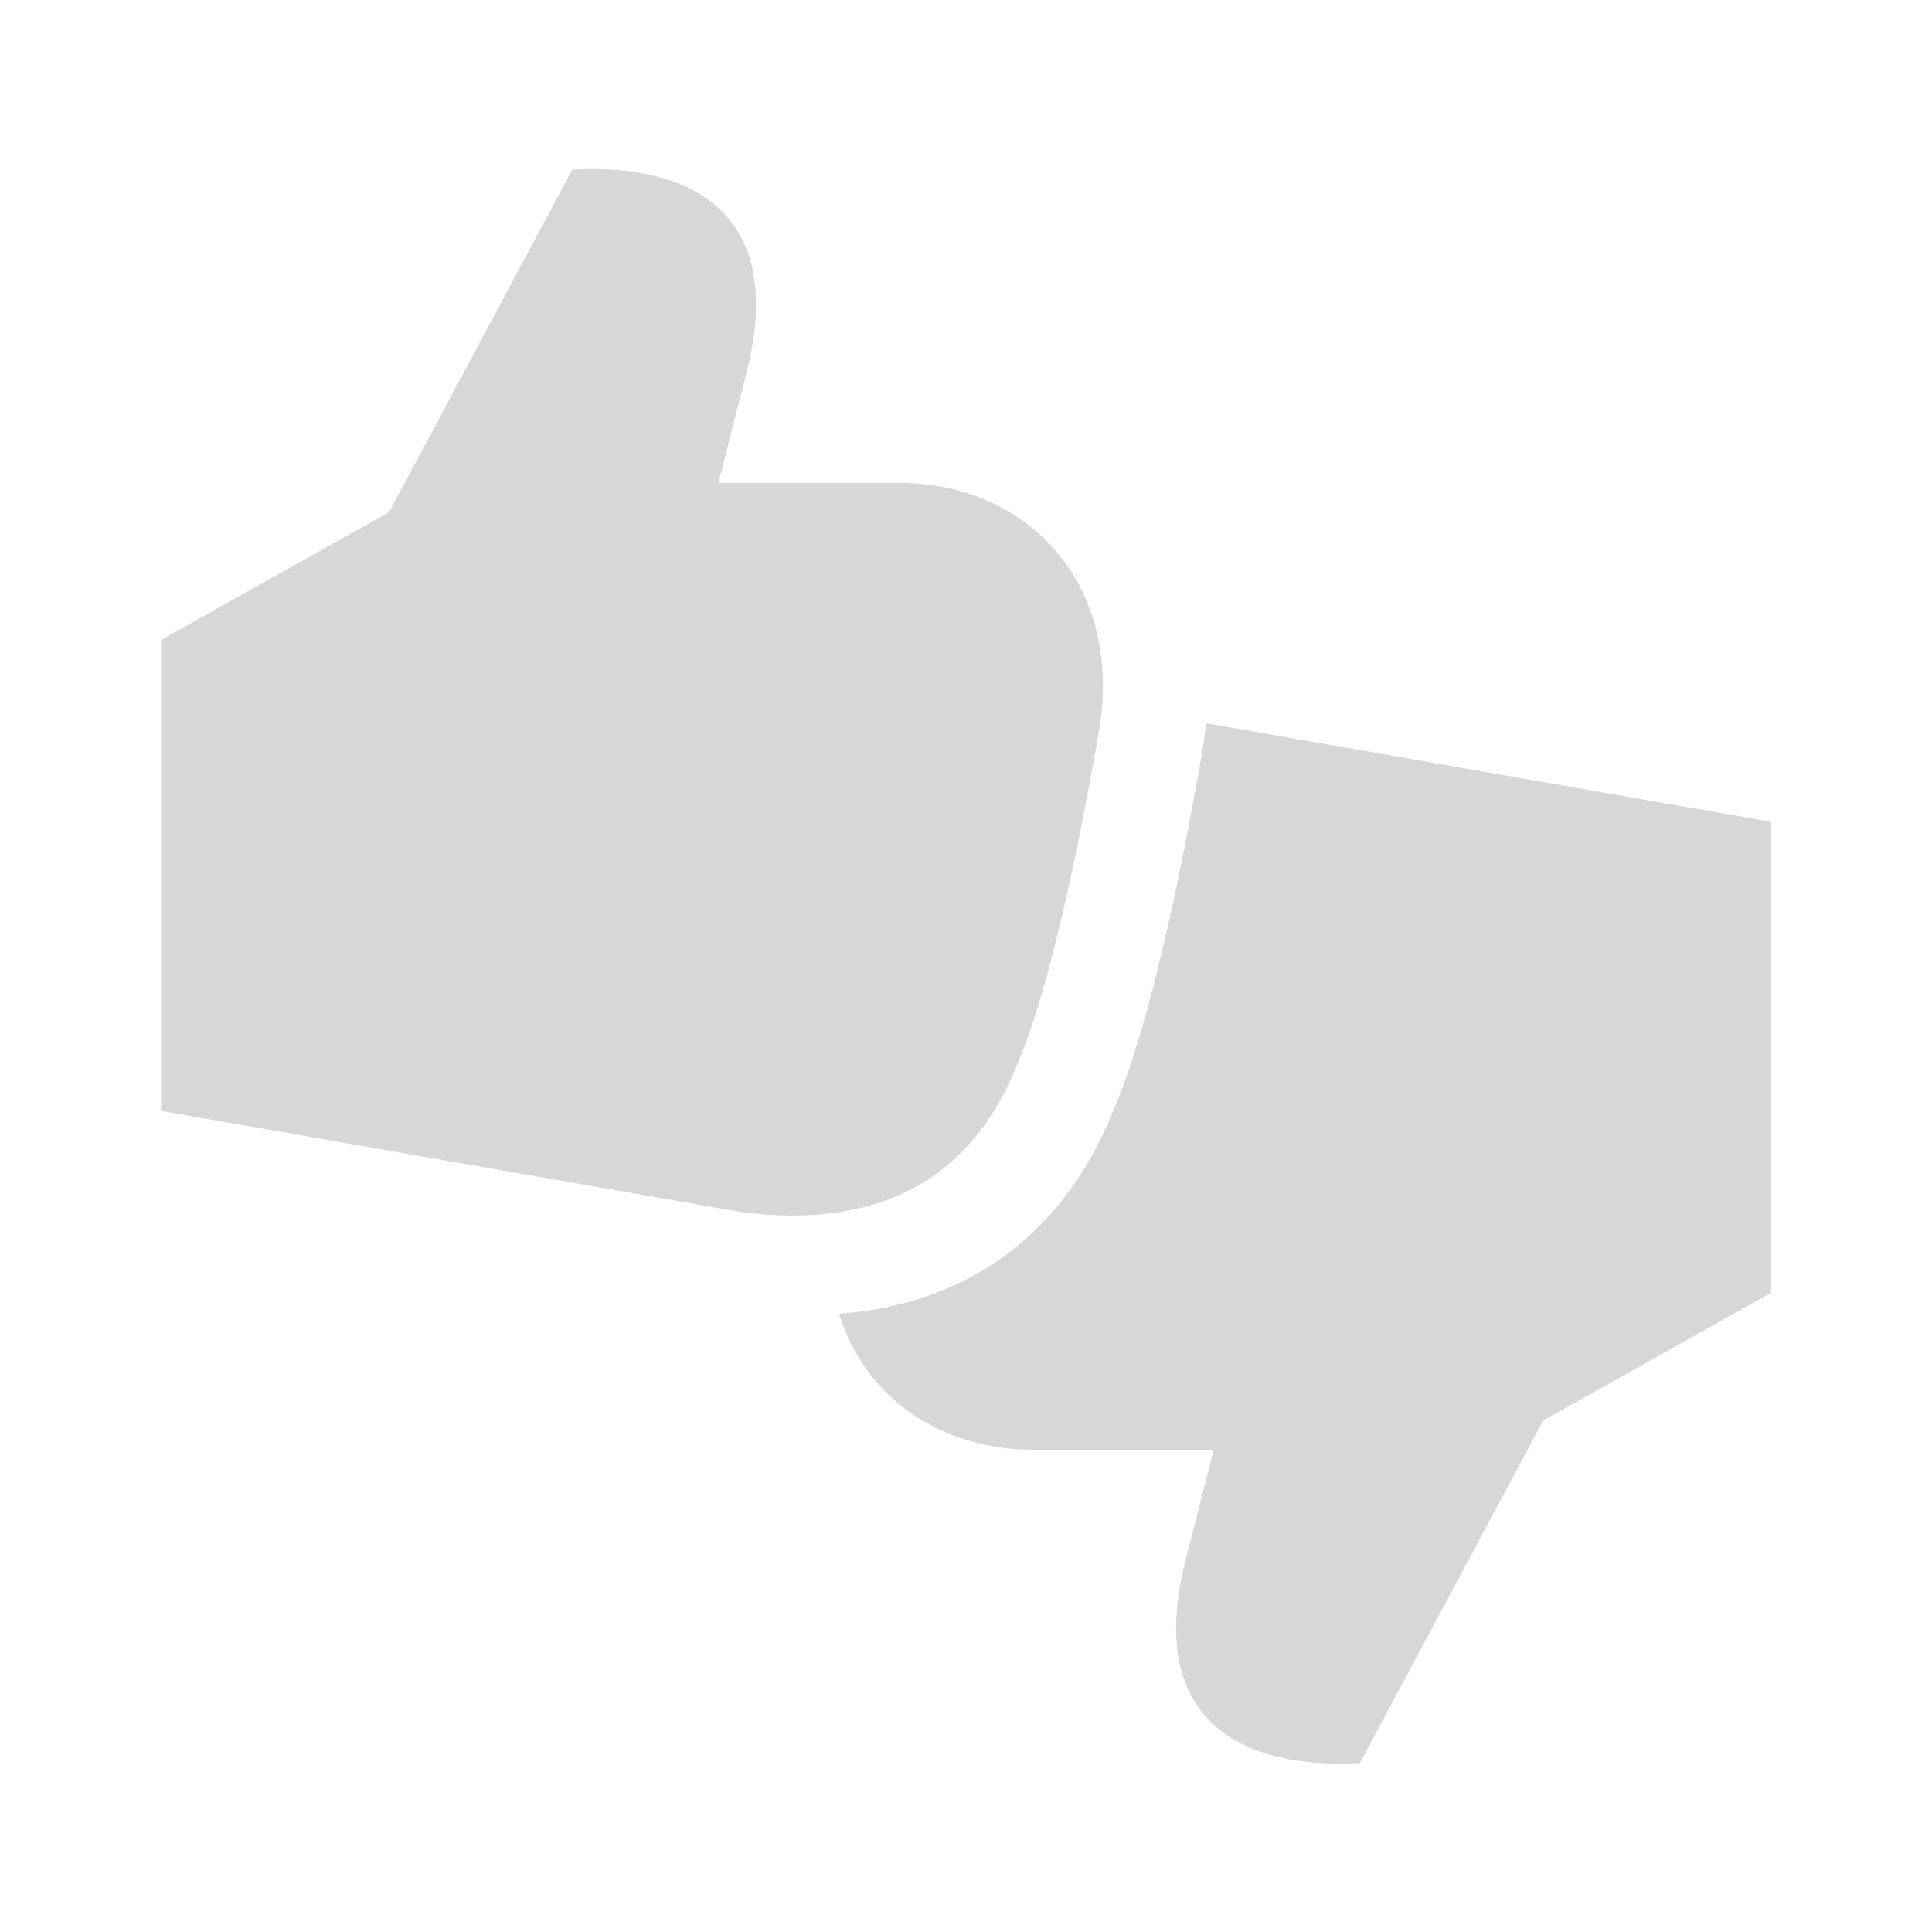
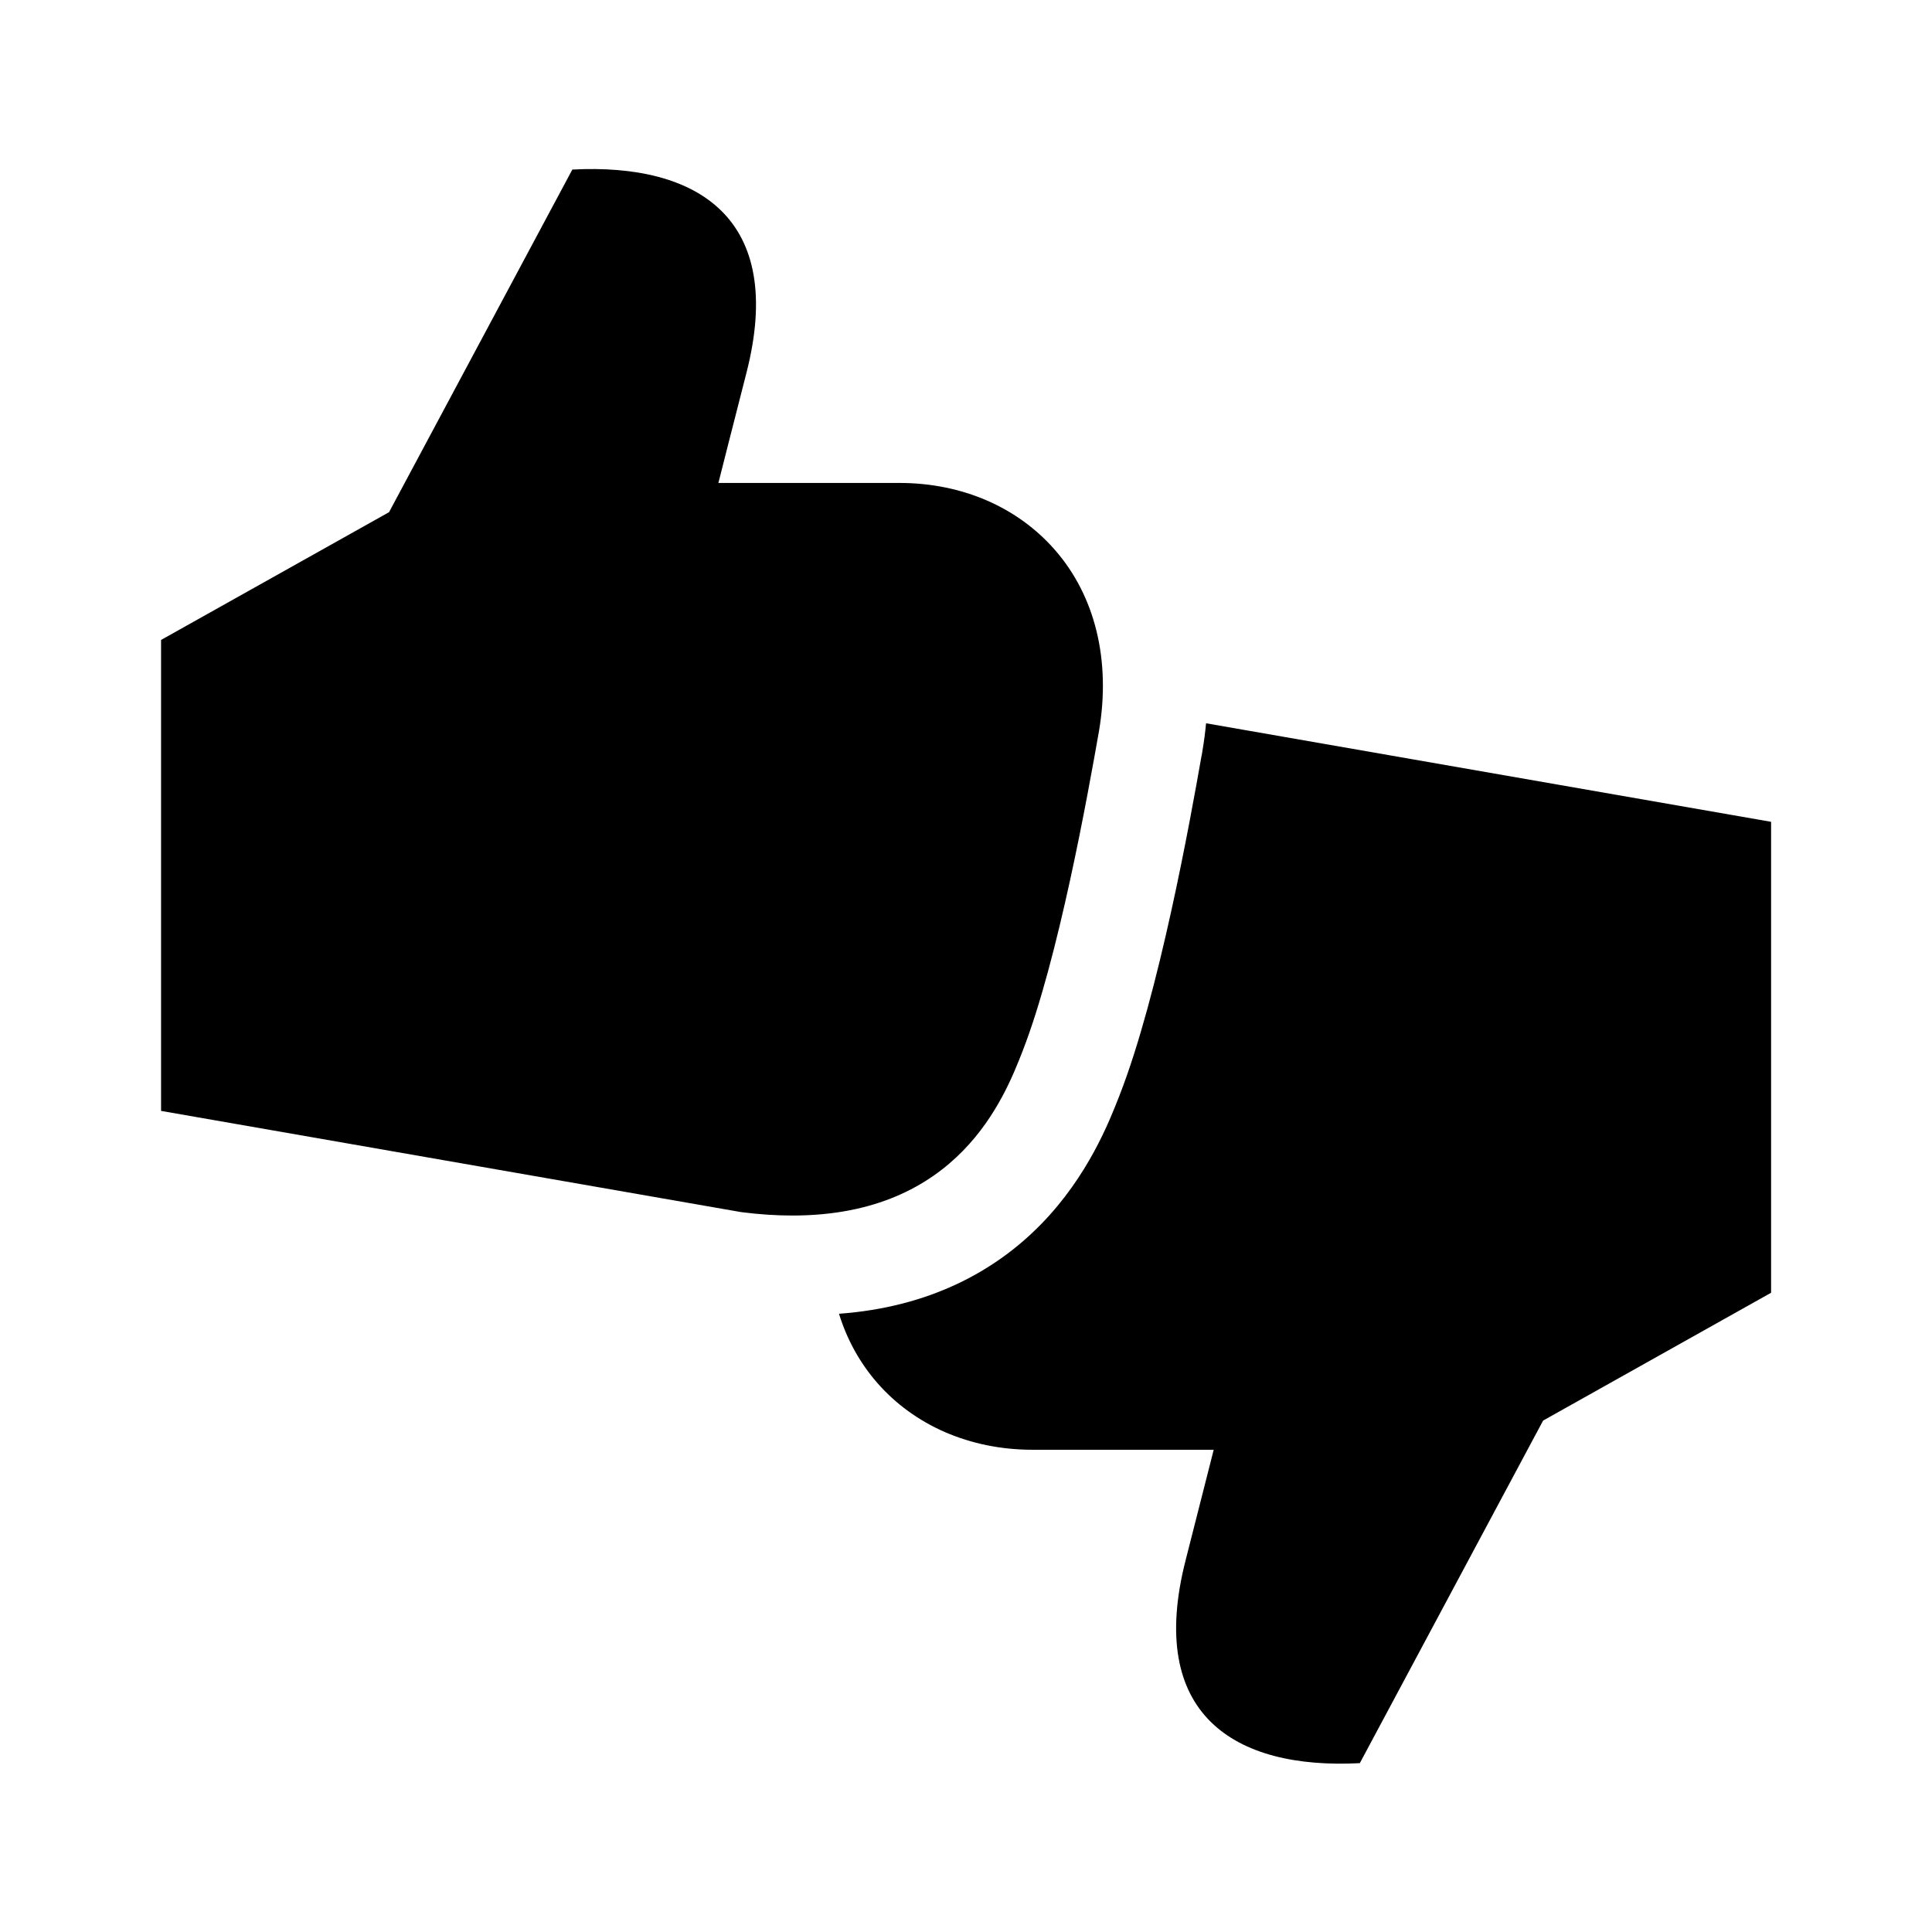
<svg xmlns="http://www.w3.org/2000/svg" width="38" height="38" viewBox="0 0 38 38" fill="none">
-   <path fill-rule="evenodd" clip-rule="evenodd" d="M14.58 23.841C14.939 23.887 15.274 23.908 15.587 23.908C18.85 23.908 19.753 21.595 20.114 20.672L20.114 20.671C20.816 18.871 21.398 15.62 21.617 14.372C21.85 12.985 21.541 11.721 20.747 10.814C20.022 9.985 18.937 9.499 17.69 9.499H14.13C14.13 9.499 14.444 8.257 14.681 7.336C15.461 4.295 13.727 3.205 11.257 3.335L7.652 10.074L3.168 12.587V21.85L14.58 23.841ZM17.255 27.2C16.912 26.807 16.659 26.348 16.502 25.84C18.289 25.71 19.579 24.997 20.475 24.08C21.398 23.137 21.819 22.058 22.012 21.564L22.024 21.533C22.794 19.555 23.406 16.16 23.633 14.865L23.637 14.852L23.652 14.759C23.682 14.581 23.705 14.403 23.722 14.226L34.835 16.164V25.427L30.351 27.941L26.746 34.679C24.276 34.809 22.541 33.719 23.322 30.678C23.506 29.957 23.69 29.236 23.872 28.515H20.312C19.066 28.515 17.98 28.029 17.255 27.2Z" fill="#D7D7D7" />
+   <path fill-rule="evenodd" clip-rule="evenodd" d="M14.58 23.841C14.939 23.887 15.274 23.908 15.587 23.908C18.85 23.908 19.753 21.595 20.114 20.672L20.114 20.671C20.816 18.871 21.398 15.62 21.617 14.372C21.85 12.985 21.541 11.721 20.747 10.814C20.022 9.985 18.937 9.499 17.69 9.499H14.13C14.13 9.499 14.444 8.257 14.681 7.336C15.461 4.295 13.727 3.205 11.257 3.335L7.652 10.074L3.168 12.587V21.85L14.58 23.841ZM17.255 27.2C16.912 26.807 16.659 26.348 16.502 25.84C18.289 25.71 19.579 24.997 20.475 24.08C21.398 23.137 21.819 22.058 22.012 21.564L22.024 21.533C22.794 19.555 23.406 16.16 23.633 14.865L23.637 14.852L23.652 14.759C23.682 14.581 23.705 14.403 23.722 14.226L34.835 16.164V25.427L30.351 27.941L26.746 34.679C24.276 34.809 22.541 33.719 23.322 30.678C23.506 29.957 23.69 29.236 23.872 28.515H20.312C19.066 28.515 17.98 28.029 17.255 27.2Z" fill="currentColor" />
</svg>
